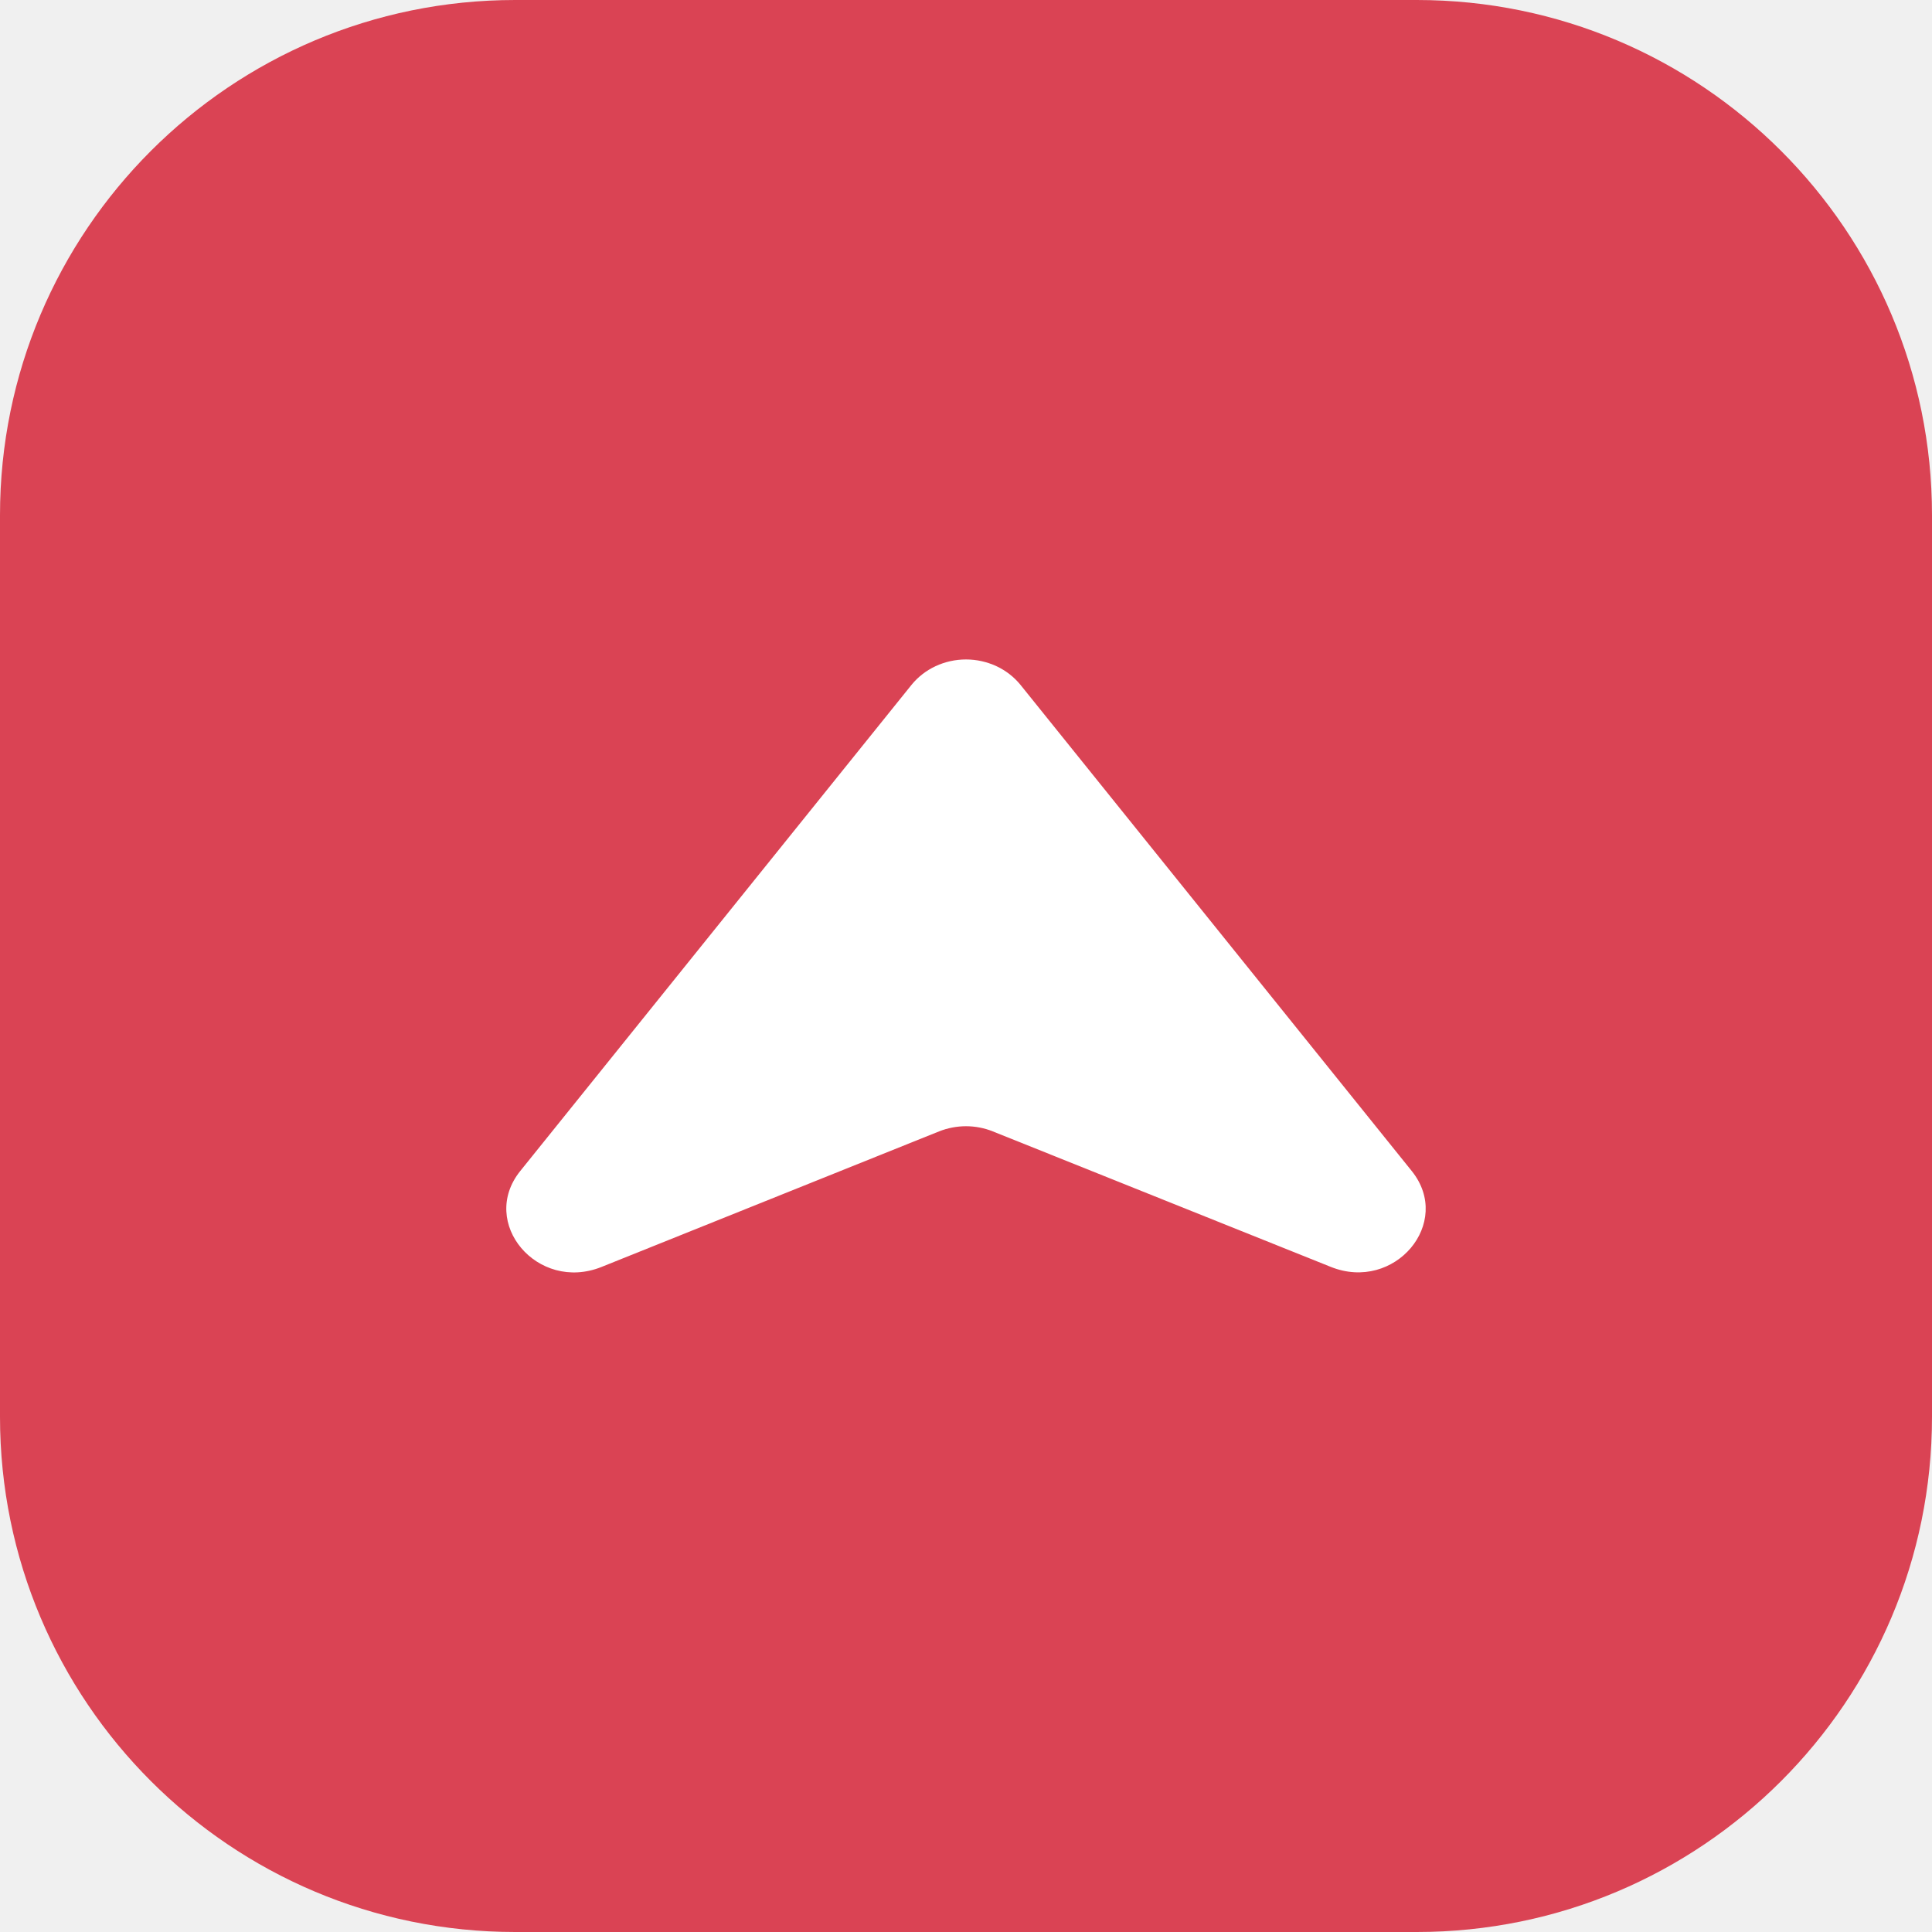
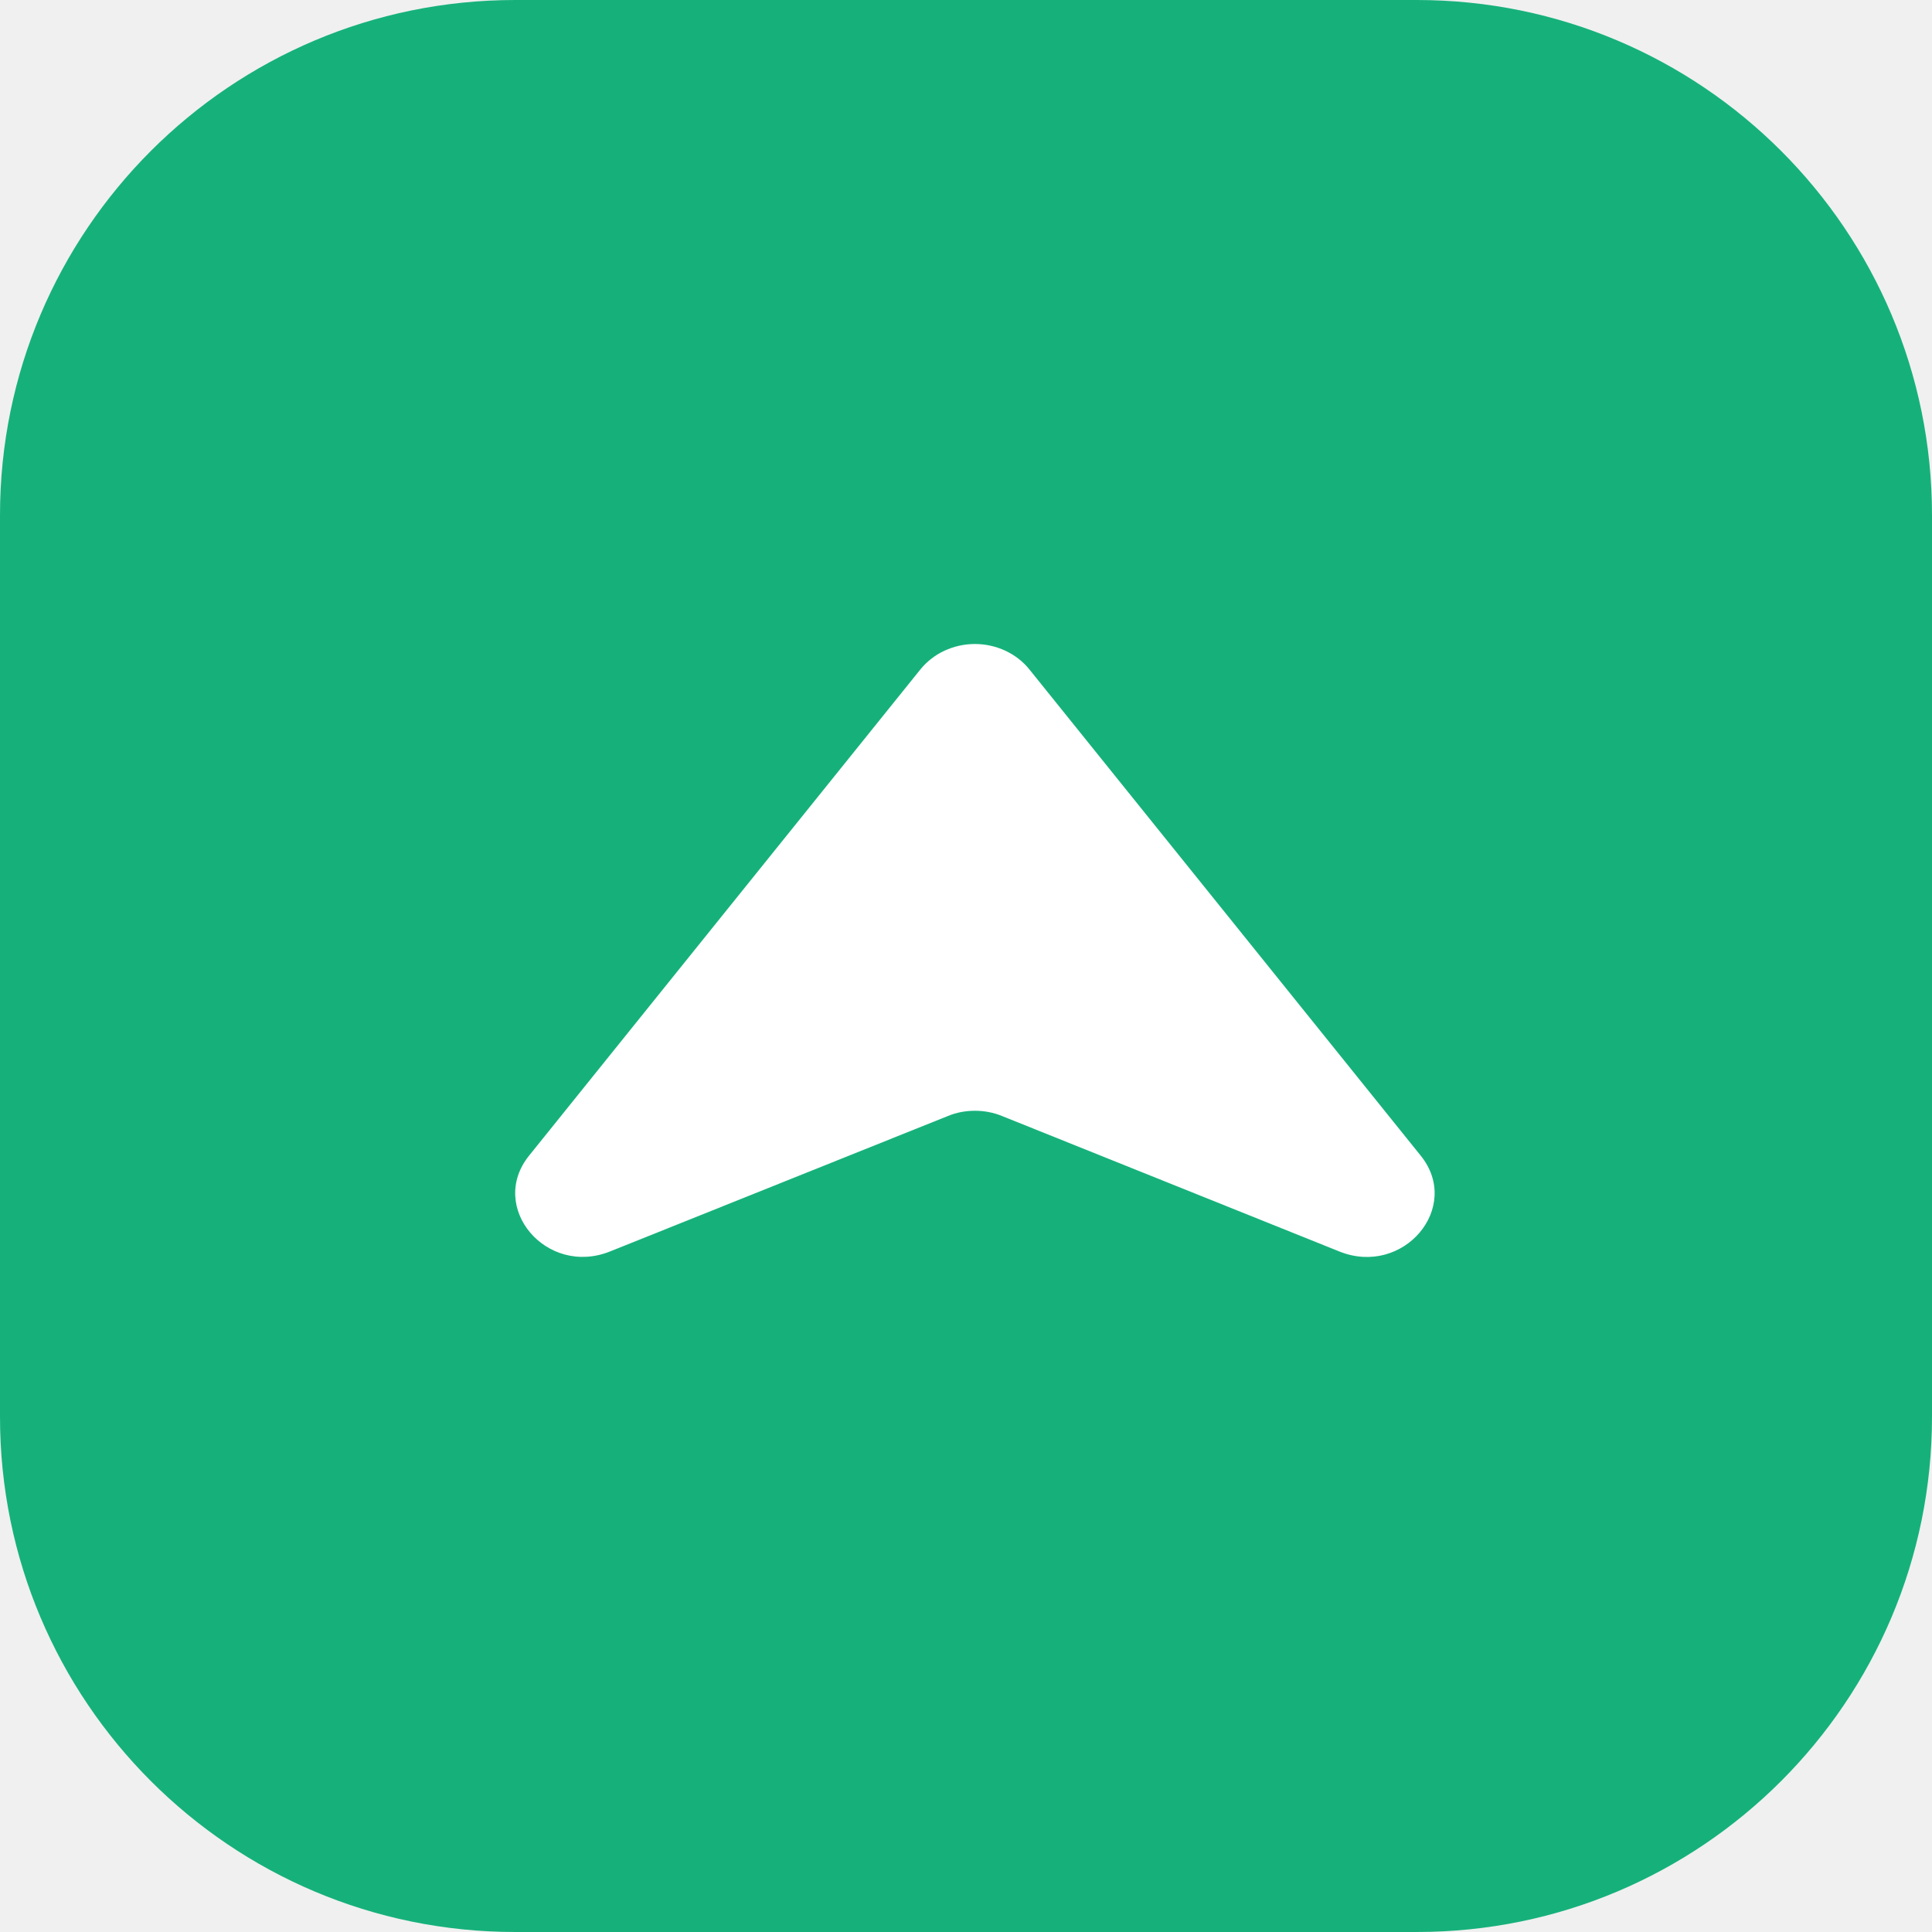
<svg xmlns="http://www.w3.org/2000/svg" width="15" height="15" viewBox="0 0 15 15" fill="none">
-   <g id="Group 1595">
-     <rect id="Rectangle 604" width="15" height="15" rx="4" fill="#DA4354" />
-     <path id="Vector" d="M10.332 9.836C10.827 10.035 11.284 9.494 10.961 9.092L7.922 5.316C7.873 5.256 7.809 5.206 7.736 5.172C7.662 5.138 7.582 5.12 7.5 5.12C7.418 5.12 7.337 5.138 7.264 5.172C7.191 5.206 7.127 5.256 7.078 5.316L4.039 9.092C3.716 9.494 4.173 10.035 4.669 9.837L7.291 8.784C7.357 8.758 7.428 8.744 7.5 8.744C7.572 8.744 7.643 8.758 7.708 8.784L10.332 9.836Z" fill="white" />
-   </g>
+   <rect width="15" height="15" rx="4" fill="#16B17B" />
+   <path d="M4.737 9.716C4.242 9.915 3.785 9.373 4.108 8.972L7.147 5.196C7.197 5.135 7.26 5.086 7.333 5.052C7.407 5.018 7.487 5 7.569 5C7.651 5 7.732 5.018 7.805 5.052C7.878 5.086 7.942 5.135 7.991 5.196L11.03 8.972C11.354 9.373 10.896 9.915 10.4 9.717L7.778 8.664C7.712 8.637 7.641 8.624 7.569 8.624C7.497 8.624 7.427 8.637 7.361 8.664L4.737 9.716Z" fill="white" />
</svg>
